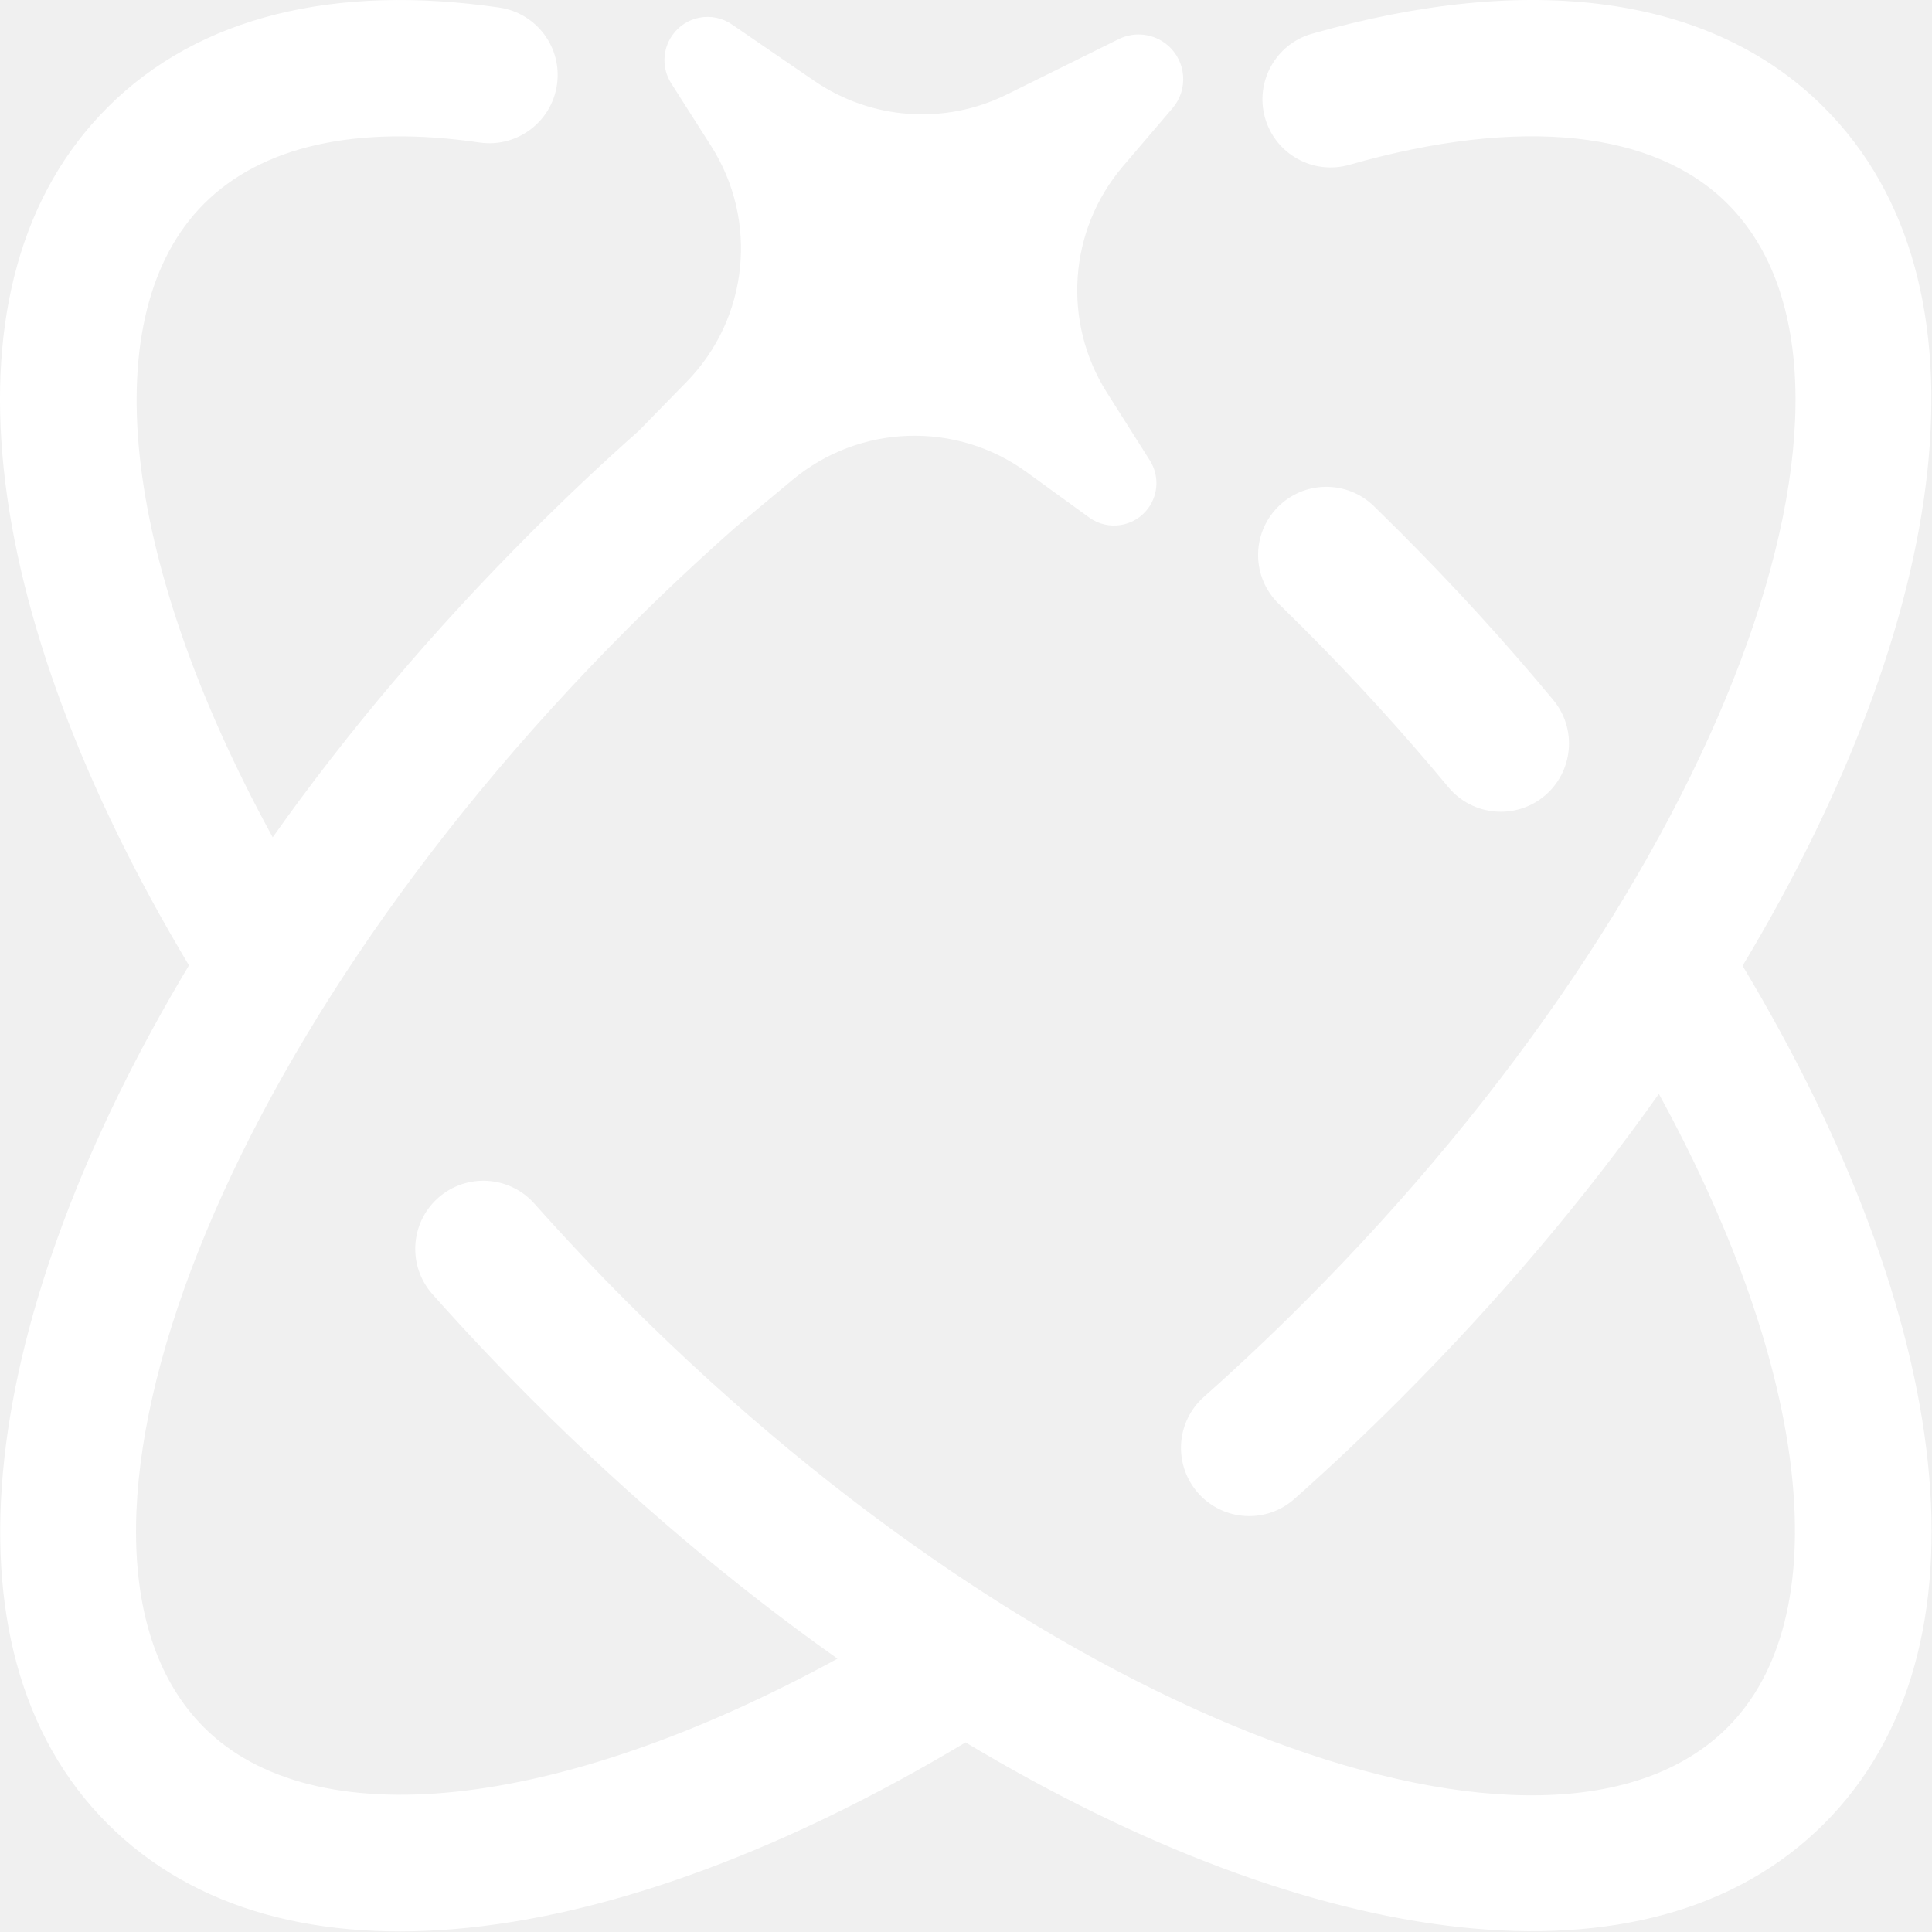
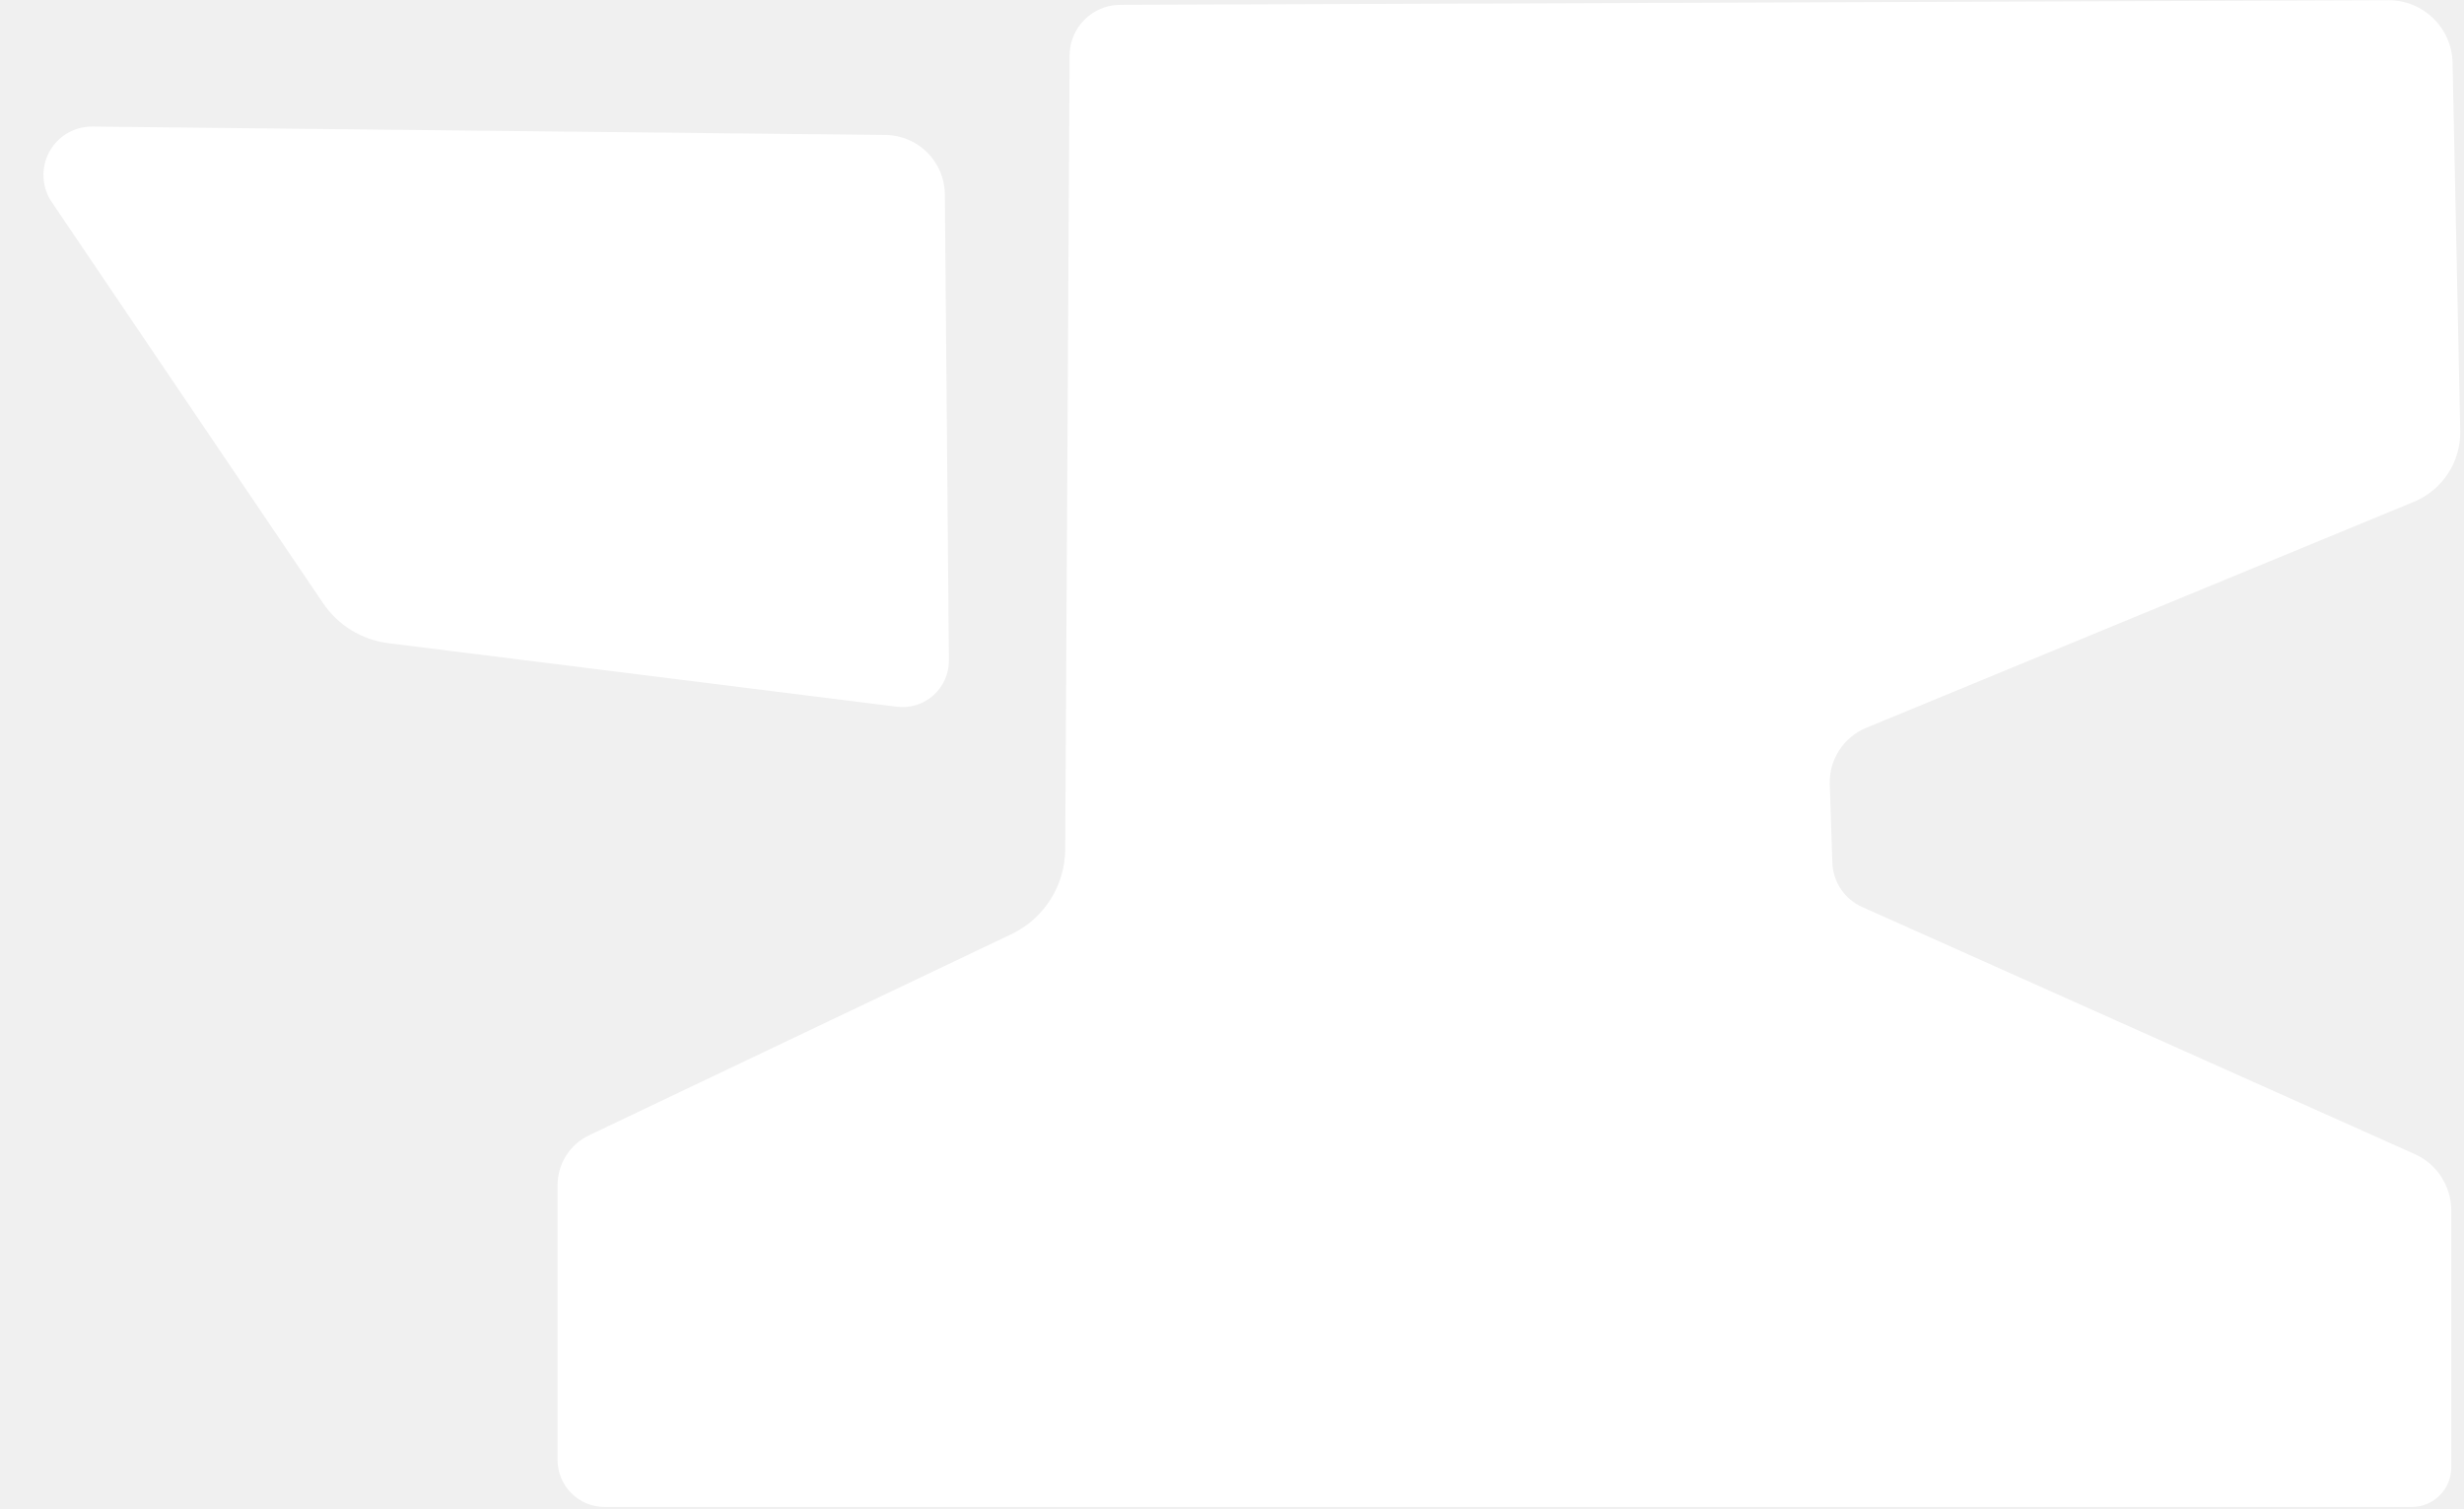
- <svg xmlns="http://www.w3.org/2000/svg" width="100%" height="100%" viewBox="0 0 7942 7942" version="1.1" xml:space="preserve" style="fill-rule:evenodd;clip-rule:evenodd;stroke-linejoin:round;stroke-miterlimit:2;">
-   <path d="M442.196,441.413c-712.588,712.15 -537.396,2071.67 334.617,3527.01c-856.676,1428.21 -1056.4,2806.97 -334.617,3528.81c712.592,713.029 2072.46,537.4 3527.02,-334.616c1428.2,856.679 2806.97,1056.4 3528.81,334.616c712.587,-712.154 537.837,-2071.68 -334.617,-3527.01c856.675,-1428.21 1056.4,-2806.97 334.617,-3528.81c-467.763,-467.762 -1218.88,-555.35 -2104.86,-302.641c-148.908,42.046 -235.2,197.525 -192.716,346.437c42.487,148.471 197.525,234.759 346.433,192.263c709.958,-202.346 1256.1,-138.838 1554.8,160.304c726.167,726.167 -1.317,2775.91 -1744.05,4519.08c-133.584,133.579 -270.238,262.342 -409.067,385.854c-115.621,102.925 -125.7,279.867 -22.775,395.488c102.925,115.621 279.867,126.137 395.488,23.212c147.162,-130.52 291.258,-266.725 432.725,-408.191c406.004,-406.004 763.391,-829.959 1065.15,-1256.55c634.183,1159.79 730.541,2156.1 282.491,2604.25c-726.166,726.167 -2775.91,-1.313 -4519.08,-1744.05c-133.583,-133.579 -262.342,-270.234 -385.858,-409.063c-102.921,-115.621 -280.304,-126.137 -395.921,-23.212c-115.621,102.921 -125.7,280.304 -22.775,395.921c130.521,146.725 266.725,291.262 408.192,432.725c406.004,406.004 829.958,763.391 1256.55,1065.15c-1158.44,633.312 -2155.76,730.979 -2604.25,282.492c-726.17,-726.167 1.313,-2775.91 1744.06,-4519.08c143.212,-143.212 289.495,-280.304 437.966,-411.7l236.95,-197.087c275.921,-229.938 672.729,-243.08 963.104,-31.971l256.655,186.141c77.962,56.5 187.02,38.984 243.52,-38.979c41.605,-57.812 44.234,-134.891 6.13,-195.337l-176.938,-279.429c-183.95,-290.821 -157.229,-667.475 65.696,-929.392l204.533,-239.567c65.696,-77.087 56.5,-193.154 -20.587,-258.846c-56.059,-47.737 -134.892,-57.375 -200.596,-24.966l-460.317,227.741c-254.458,126.138 -557.108,104.675 -791.421,-56.058l-338.116,-231.692c-81.025,-55.62 -191.392,-35.037 -246.575,45.992c-40.296,58.688 -41.609,135.767 -3.504,195.775l163.795,257.096c196.217,307.458 154.609,709.517 -100.295,970.108l-196.65,201.471c-149.346,132.271 -296.067,270.675 -439.73,414.325c-406.004,406.004 -763.391,829.958 -1065.16,1256.55c-633.746,-1159.34 -730.537,-2156.1 -282.487,-2604.25c235.633,-235.633 623.237,-326.296 1133.44,-251.838c152.854,21.9 295.196,-84.087 317.529,-237.383c22.338,-153.292 -84.091,-295.192 -237.383,-317.529c-670.546,-97.229 -1233.79,33.725 -1609.96,410.387l0.041,0.05l0.017,0Zm4809,1644.6c-108.179,111.246 -105.554,288.625 5.691,396.375c33.725,32.846 67.45,66.134 100.738,99.421c211.537,211.538 410.825,430.525 596.083,653.892c98.984,119.129 275.484,135.333 394.613,36.792c119.129,-98.984 135.766,-275.921 36.787,-395.05c-196.212,-236.513 -407.316,-468.2 -631.121,-692.005c-35.475,-35.479 -70.95,-70.516 -106.429,-105.116c-111.246,-107.742 -288.625,-105.113 -396.371,5.696l0.009,-0.005Z" style="fill:#fff;fill-rule:nonzero;" />
+ <svg xmlns="http://www.w3.org/2000/svg" width="100%" height="100%" viewBox="0 0 665 407" version="1.1" xml:space="preserve" style="fill-rule:evenodd;clip-rule:evenodd;stroke-linejoin:round;stroke-miterlimit:2;">
+   <g transform="matrix(1,0,0,1,-154.8291,-315.9781)">
+     <g transform="matrix(1.355657,0,0,1.355657,-150.1937,-158.5018)">
+       <path d="M448.005,350.964C442.461,350.984 437.97,355.467 437.939,361.01C437.768,391.931 437.249,485.839 437.065,519.085C437.025,526.312 432.853,532.879 426.328,535.987C405.295,546.002 359.07,568.014 342.265,576.017C338.438,577.839 336,581.7 336,585.939L336,640.64C336,643.123 336.986,645.503 338.741,647.259C340.497,649.014 342.877,650 345.36,650L705.15,650C709.485,650 713,646.485 713,642.15C713,629.296 713,603.897 713,590.967C713,586.12 710.151,581.726 705.727,579.748C683.349,569.741 615.826,539.548 595.713,530.555C592.217,528.992 589.919,525.572 589.792,521.745C589.641,517.219 589.435,511.06 589.272,506.149C589.108,501.248 592.004,496.76 596.537,494.889C618.35,485.887 681.512,459.821 705.555,449.898C711.249,447.548 714.915,441.943 714.787,435.785C714.418,418.062 713.66,381.678 713.26,362.486C713.116,355.556 707.443,350.02 700.511,350.045C653.848,350.215 490.241,350.81 448.005,350.964Z" style="fill:white;" />
+     </g>
+     <g transform="matrix(1.355657,0,0,1.355657,-150.1937,-158.5018)">
+       <path d="M401.313,376.876C407.804,376.945 413.045,382.196 413.102,388.687C413.297,411.131 413.721,459.944 413.908,481.457C413.931,484.117 412.805,486.658 410.818,488.427C408.832,490.197 406.178,491.022 403.538,490.692C380.059,487.757 323.569,480.696 302.293,478.037C297.023,477.378 292.293,474.477 289.317,470.077C278.294,453.783 250.498,412.693 235.306,390.235C233.297,387.265 233.102,383.427 234.8,380.269C236.498,377.112 239.807,375.158 243.392,375.196C281.805,375.604 369.612,376.538 401.313,376.876Z" style="fill:white;" />
+     </g>
+   </g>
</svg>
